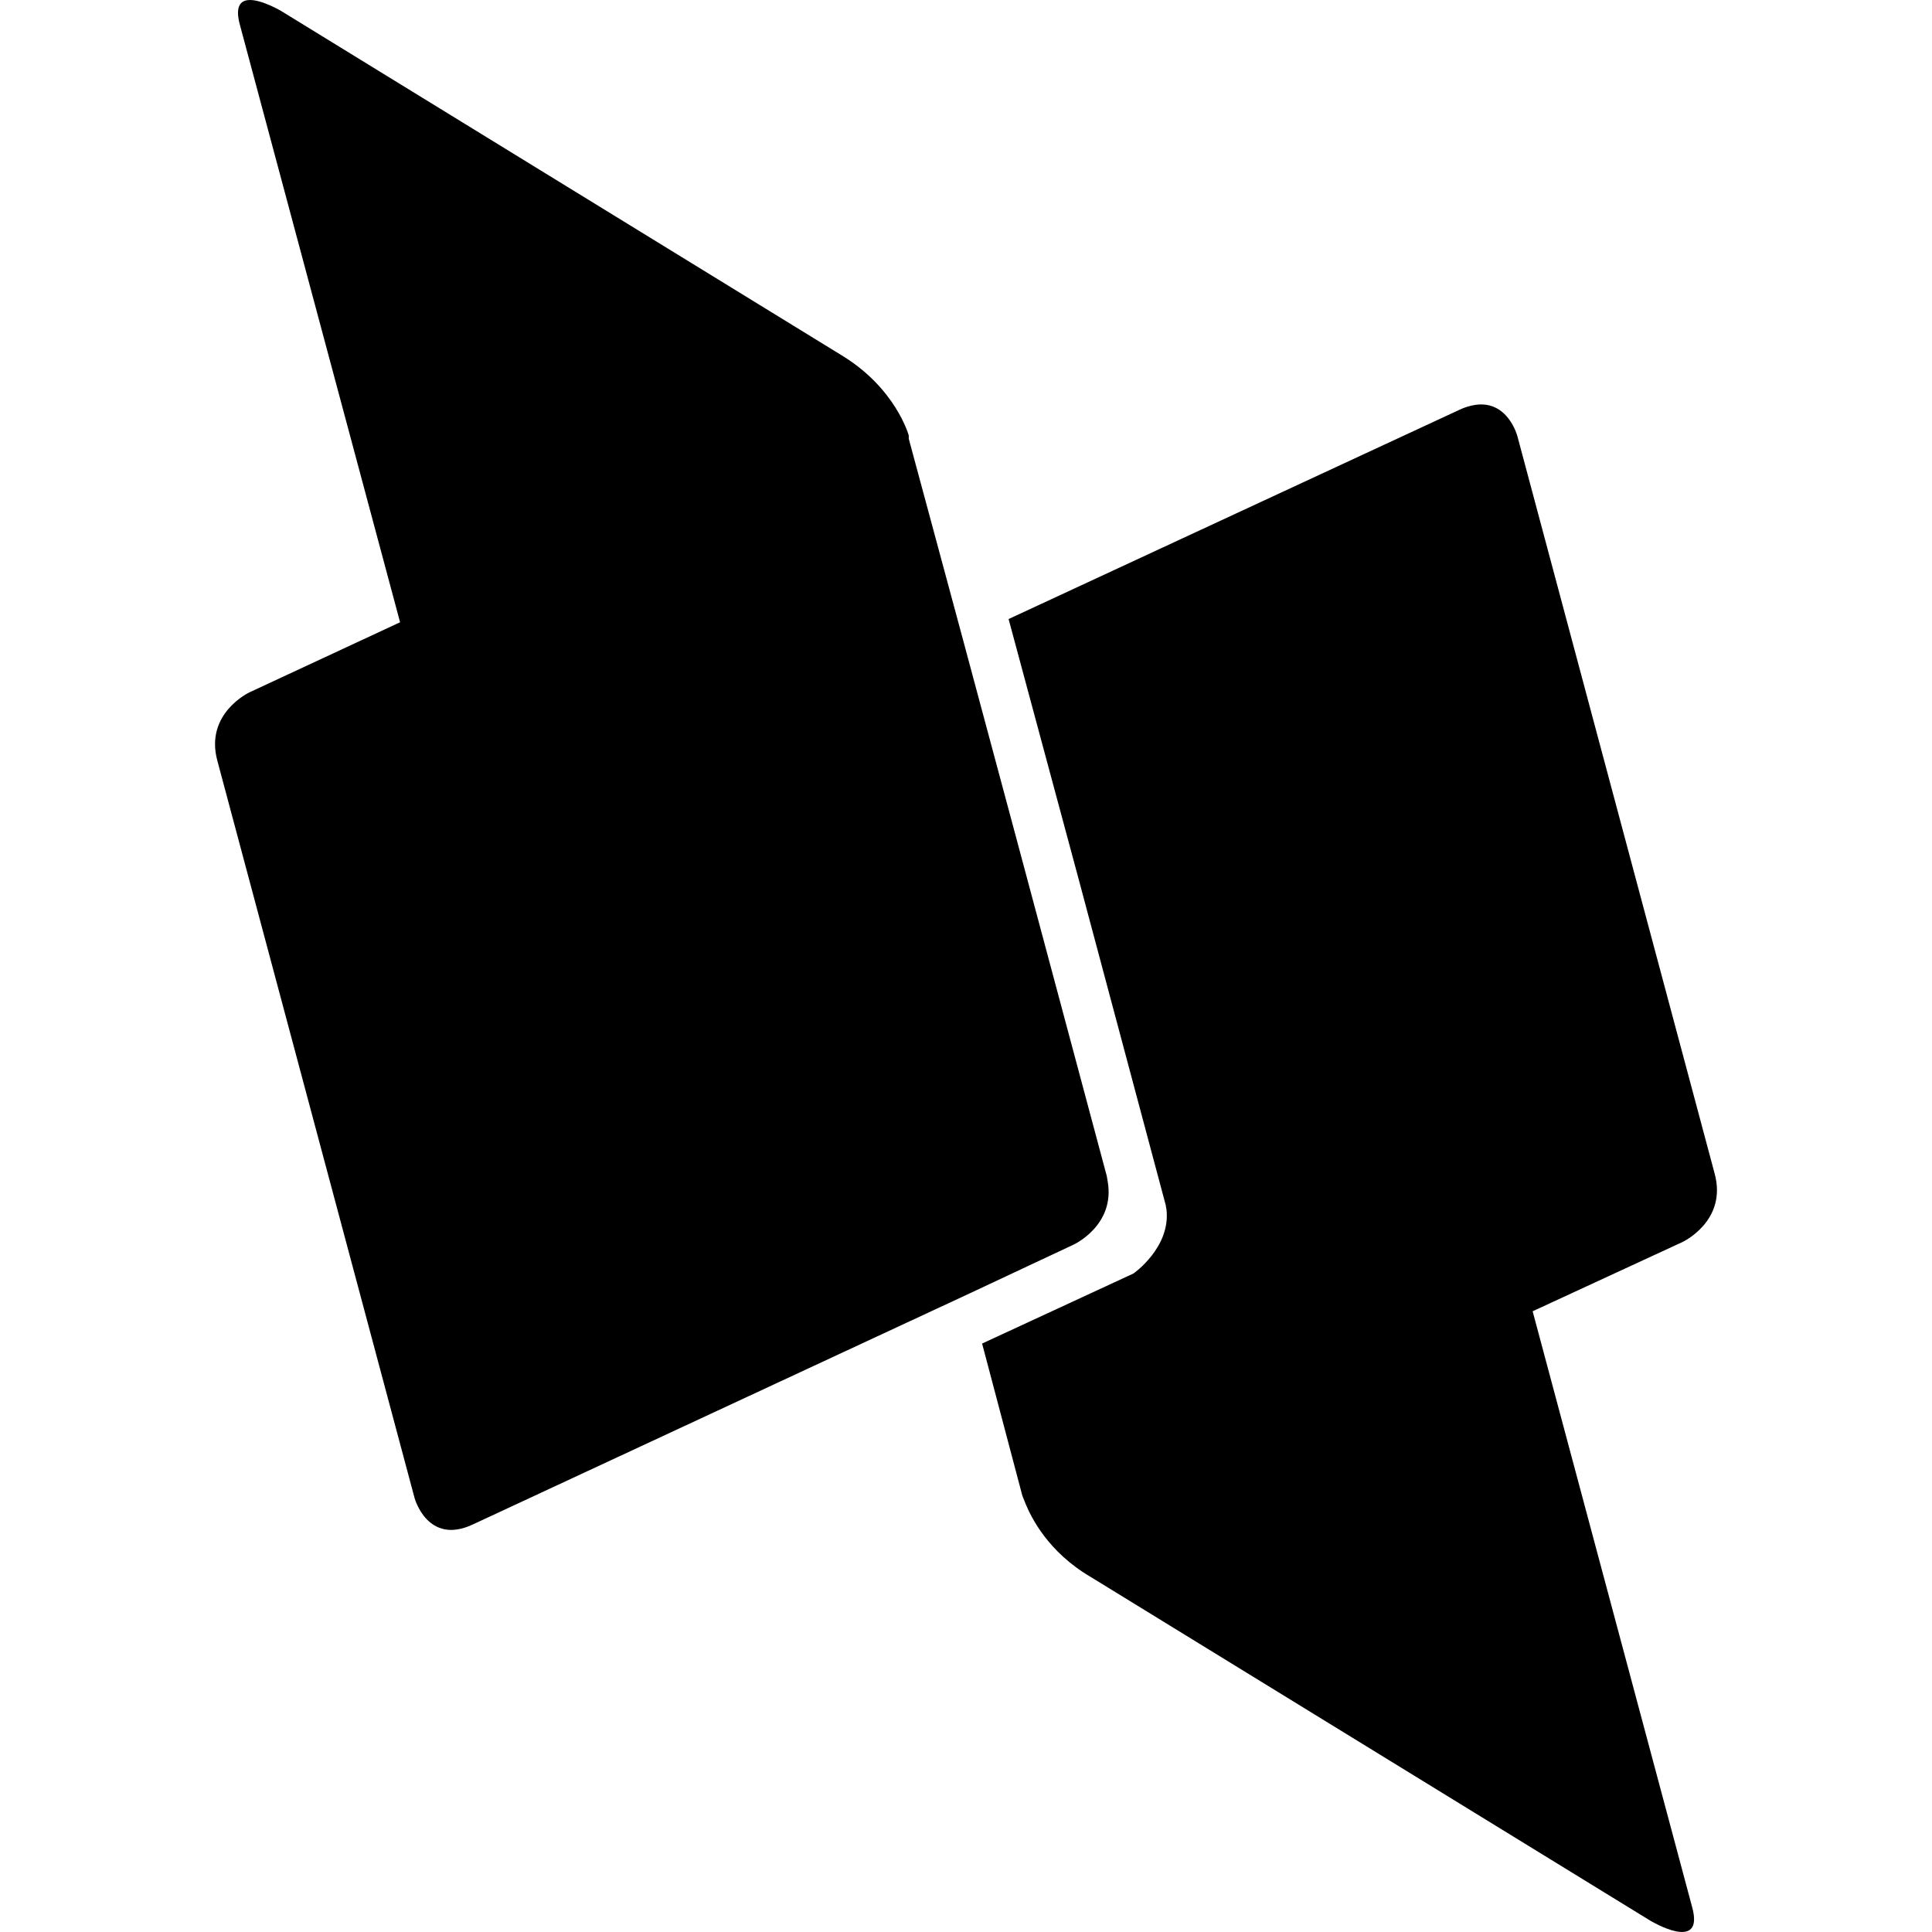
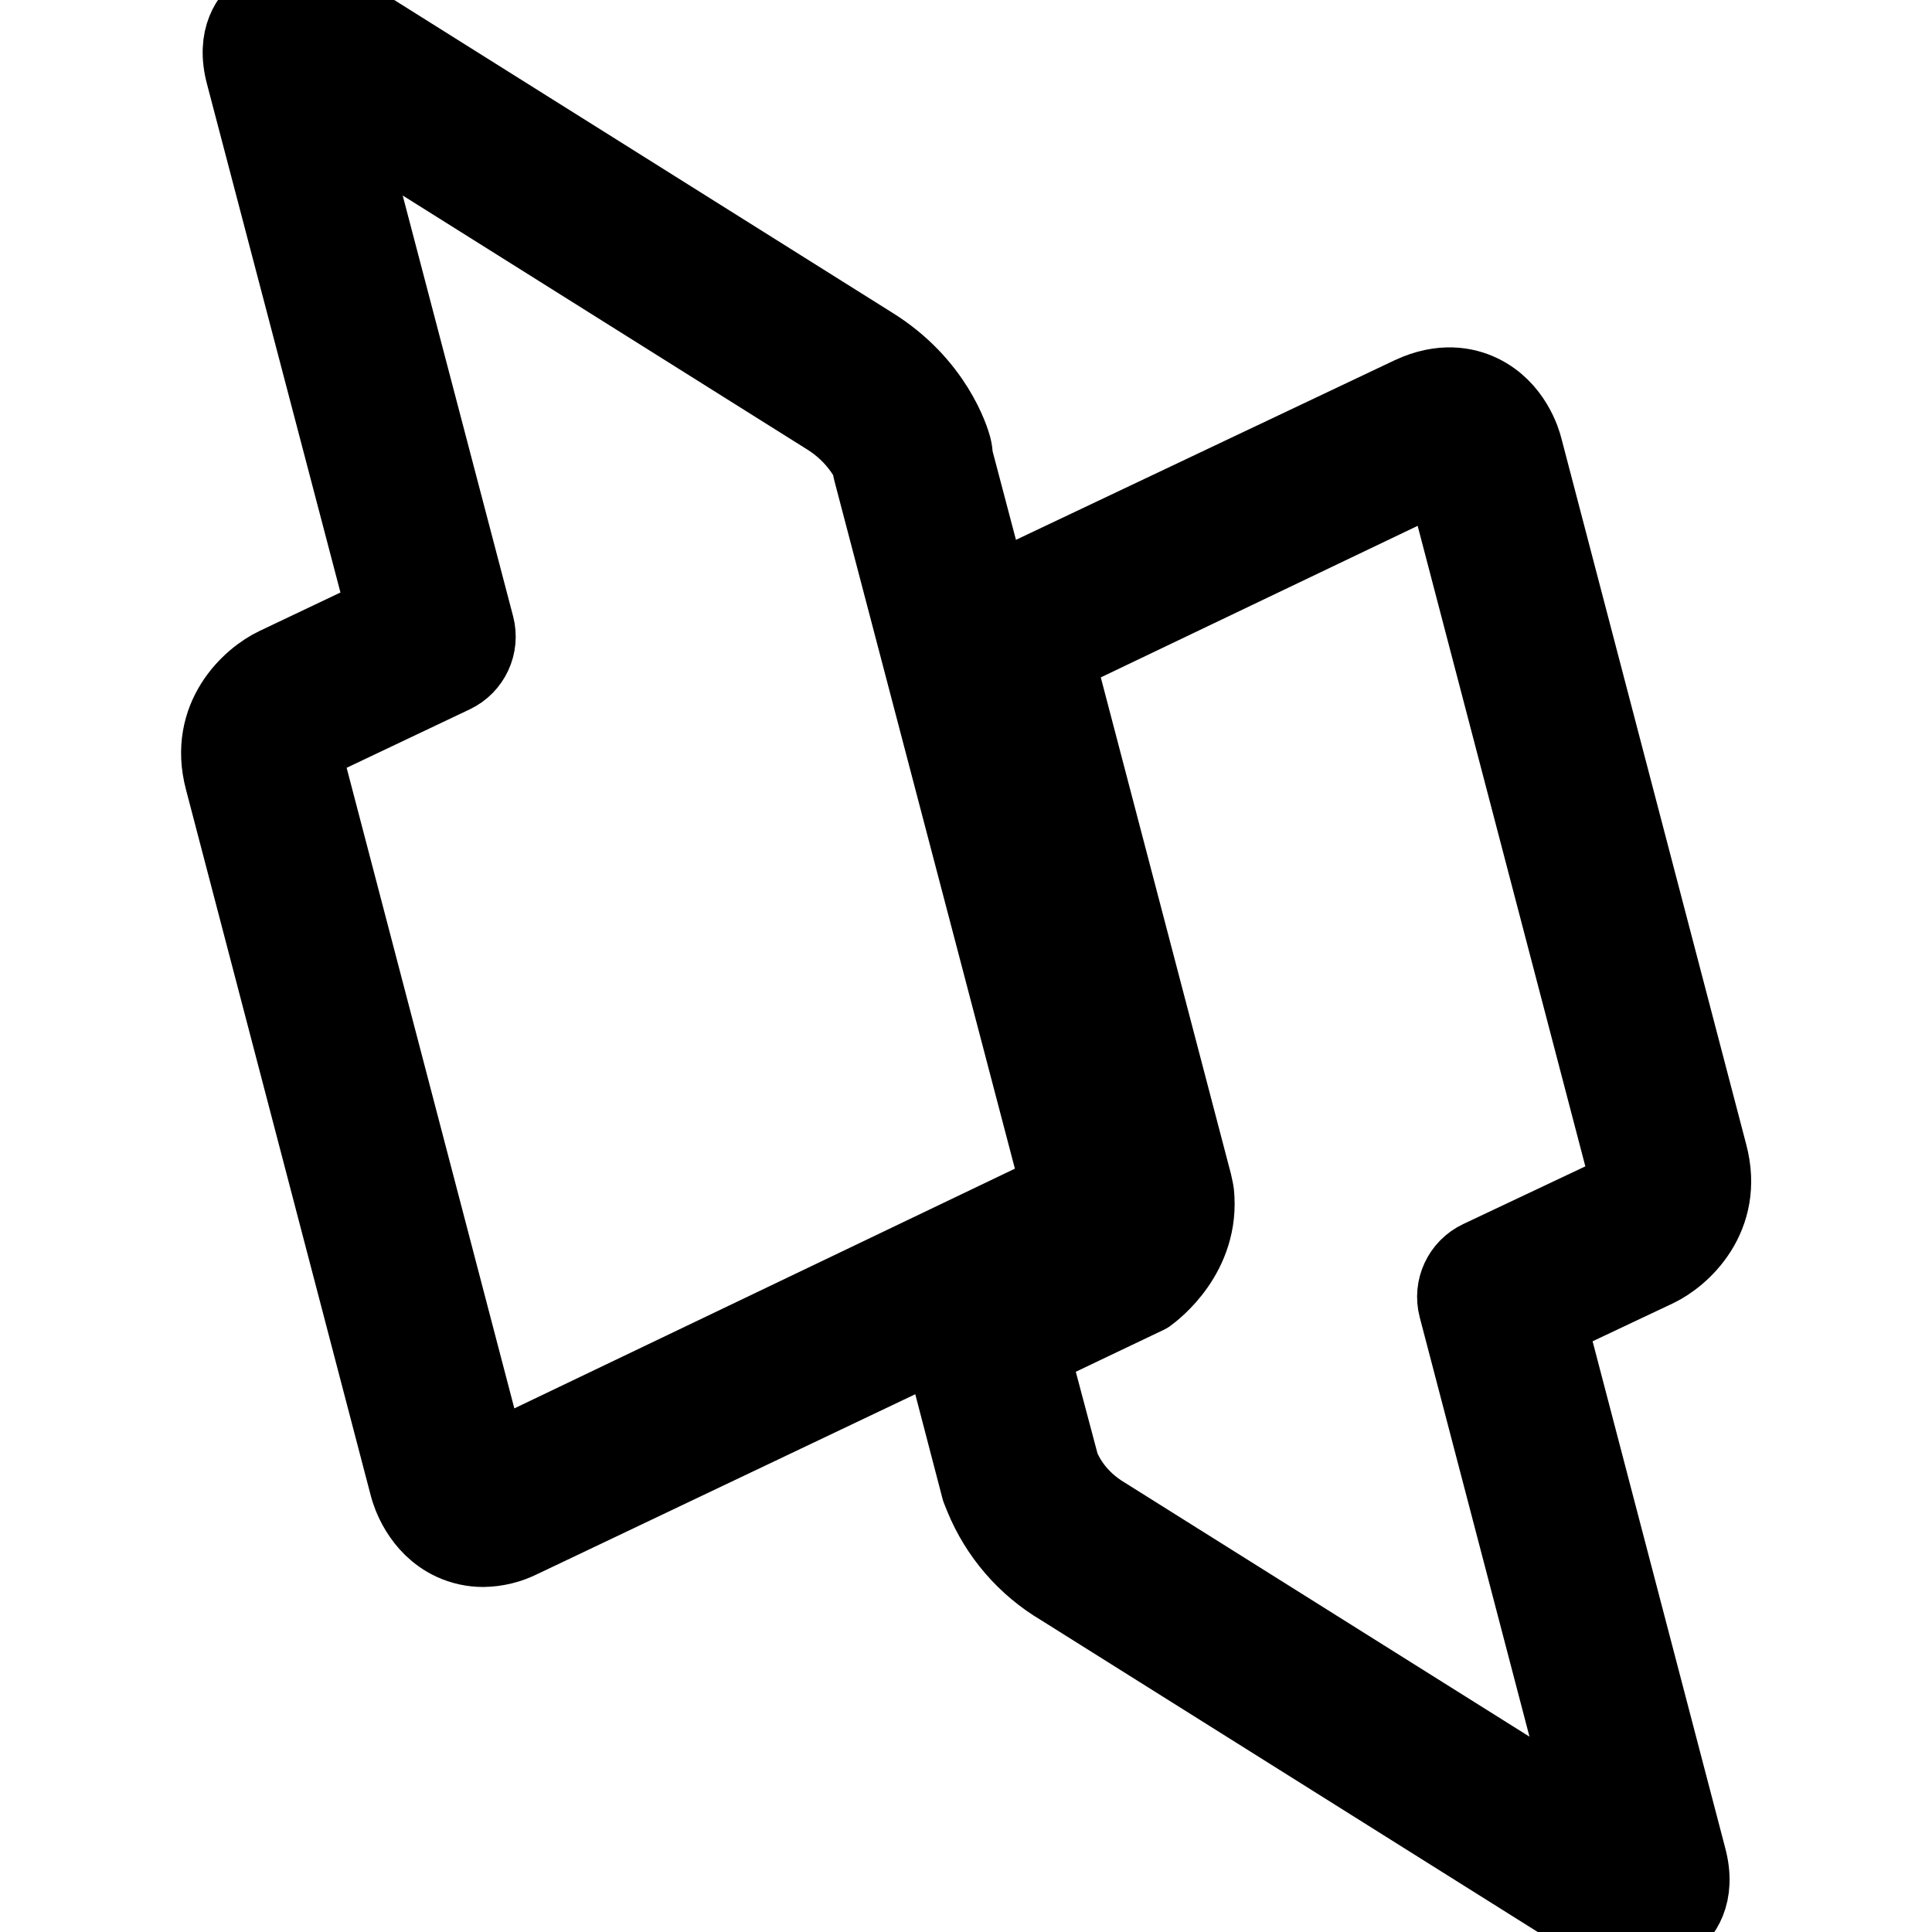
- <svg xmlns="http://www.w3.org/2000/svg" width="1em" height="1em" viewBox="0 0 24 24">
-   <path fill="currentColor" d="M3.075.002c-.096.013-.154.092-.094.31L4.97 7.73L3.1 8.6s-.56.26-.4.85l2.45 9.159s.16.59.72.33l6.169-2.869l1.3-.61s.52-.24.42-.79l-.01-.06l-1.13-4.22l-.658-2.45l-.672-2.49v-.04s-.16-.59-.84-1L3.5.141s-.265-.16-.425-.139M18.324 5.03a.7.7 0 0 0-.193.06l-5.602 2.6l.862 3.2l1.09 4.08l.01.06c.05.47-.411.79-.411.79l-1.88.87l.5 1.89l.04.1c.07.17.28.6.81.91l6.95 4.269s.68.41.52-.17l-1.981-7.4l1.861-.86s.56-.26.4-.85L18.85 5.42s-.116-.452-.526-.39" />
+ <svg xmlns="http://www.w3.org/2000/svg" width="24" height="24" viewBox="0 0 24 24" fill="none" stroke="currentColor" stroke-width="1" stroke-linecap="round" stroke-linejoin="round" class="feather feather-dblp">
+   <path fill="currentColor" d="M6.001 19.214a.88.88 0 0 1-.369-.081c-.394-.183-.519-.591-.54-.671l-2.298-8.78c-.202-.763.332-1.244.644-1.392l1.38-.656L3.057.925c-.126-.465.078-.701.211-.8.346-.26.788-.06 1.022.084l6.521 4.094c.781.481.985 1.176 1.006 1.253a.506.506 0 0 1 .017.128l2.291 8.689c.005.017.017.092.02.109.125.702-.386 1.148-.674 1.284L6.465 19.1a1.058 1.058 0 0 1-.464.114zM4.198 1.333 5.89 7.781a.5.5 0 0 1-.269.579l-1.754.833c-.147.08-.118.192-.106.235v.002l2.298 8.778 6.983-3.344c.06-.032.137-.101.116-.218L10.85 5.851a.508.508 0 0 1-.017-.116c-.013-.002-.147-.334-.551-.582l-6.084-3.82z" />
+   <path fill="currentColor" d="M20.344 24.001c-.244 0-.482-.117-.634-.21l-6.521-4.094a2.305 2.305 0 0 1-.958-1.109l-.039-.097-.488-1.871a.502.502 0 0 1 .271-.578l1.764-.833c-.04.022.115-.127.102-.253l-1.825-6.959a.5.5 0 0 1 .27-.579l5.253-2.491c.377-.176.667-.112.844-.027.392.187.511.594.53.674l2.296 8.771c.203.765-.332 1.247-.644 1.395l-1.37.647 1.751 6.69c.126.464-.078.701-.211.8a.652.652 0 0 1-.391.124zm-.361-.641h.01-.01zm-7.209-6.592.385 1.448c.058.146.208.422.552.628l6.092 3.824-1.683-6.431a.5.5 0 0 1 .27-.579l1.744-.824c.146-.079.117-.192.105-.234v-.002L17.941 5.82l-4.855 2.322 1.724 6.577c.004.014.017.086.02.101.079.751-.52 1.199-.588 1.248l-1.468.7z" />
</svg>
